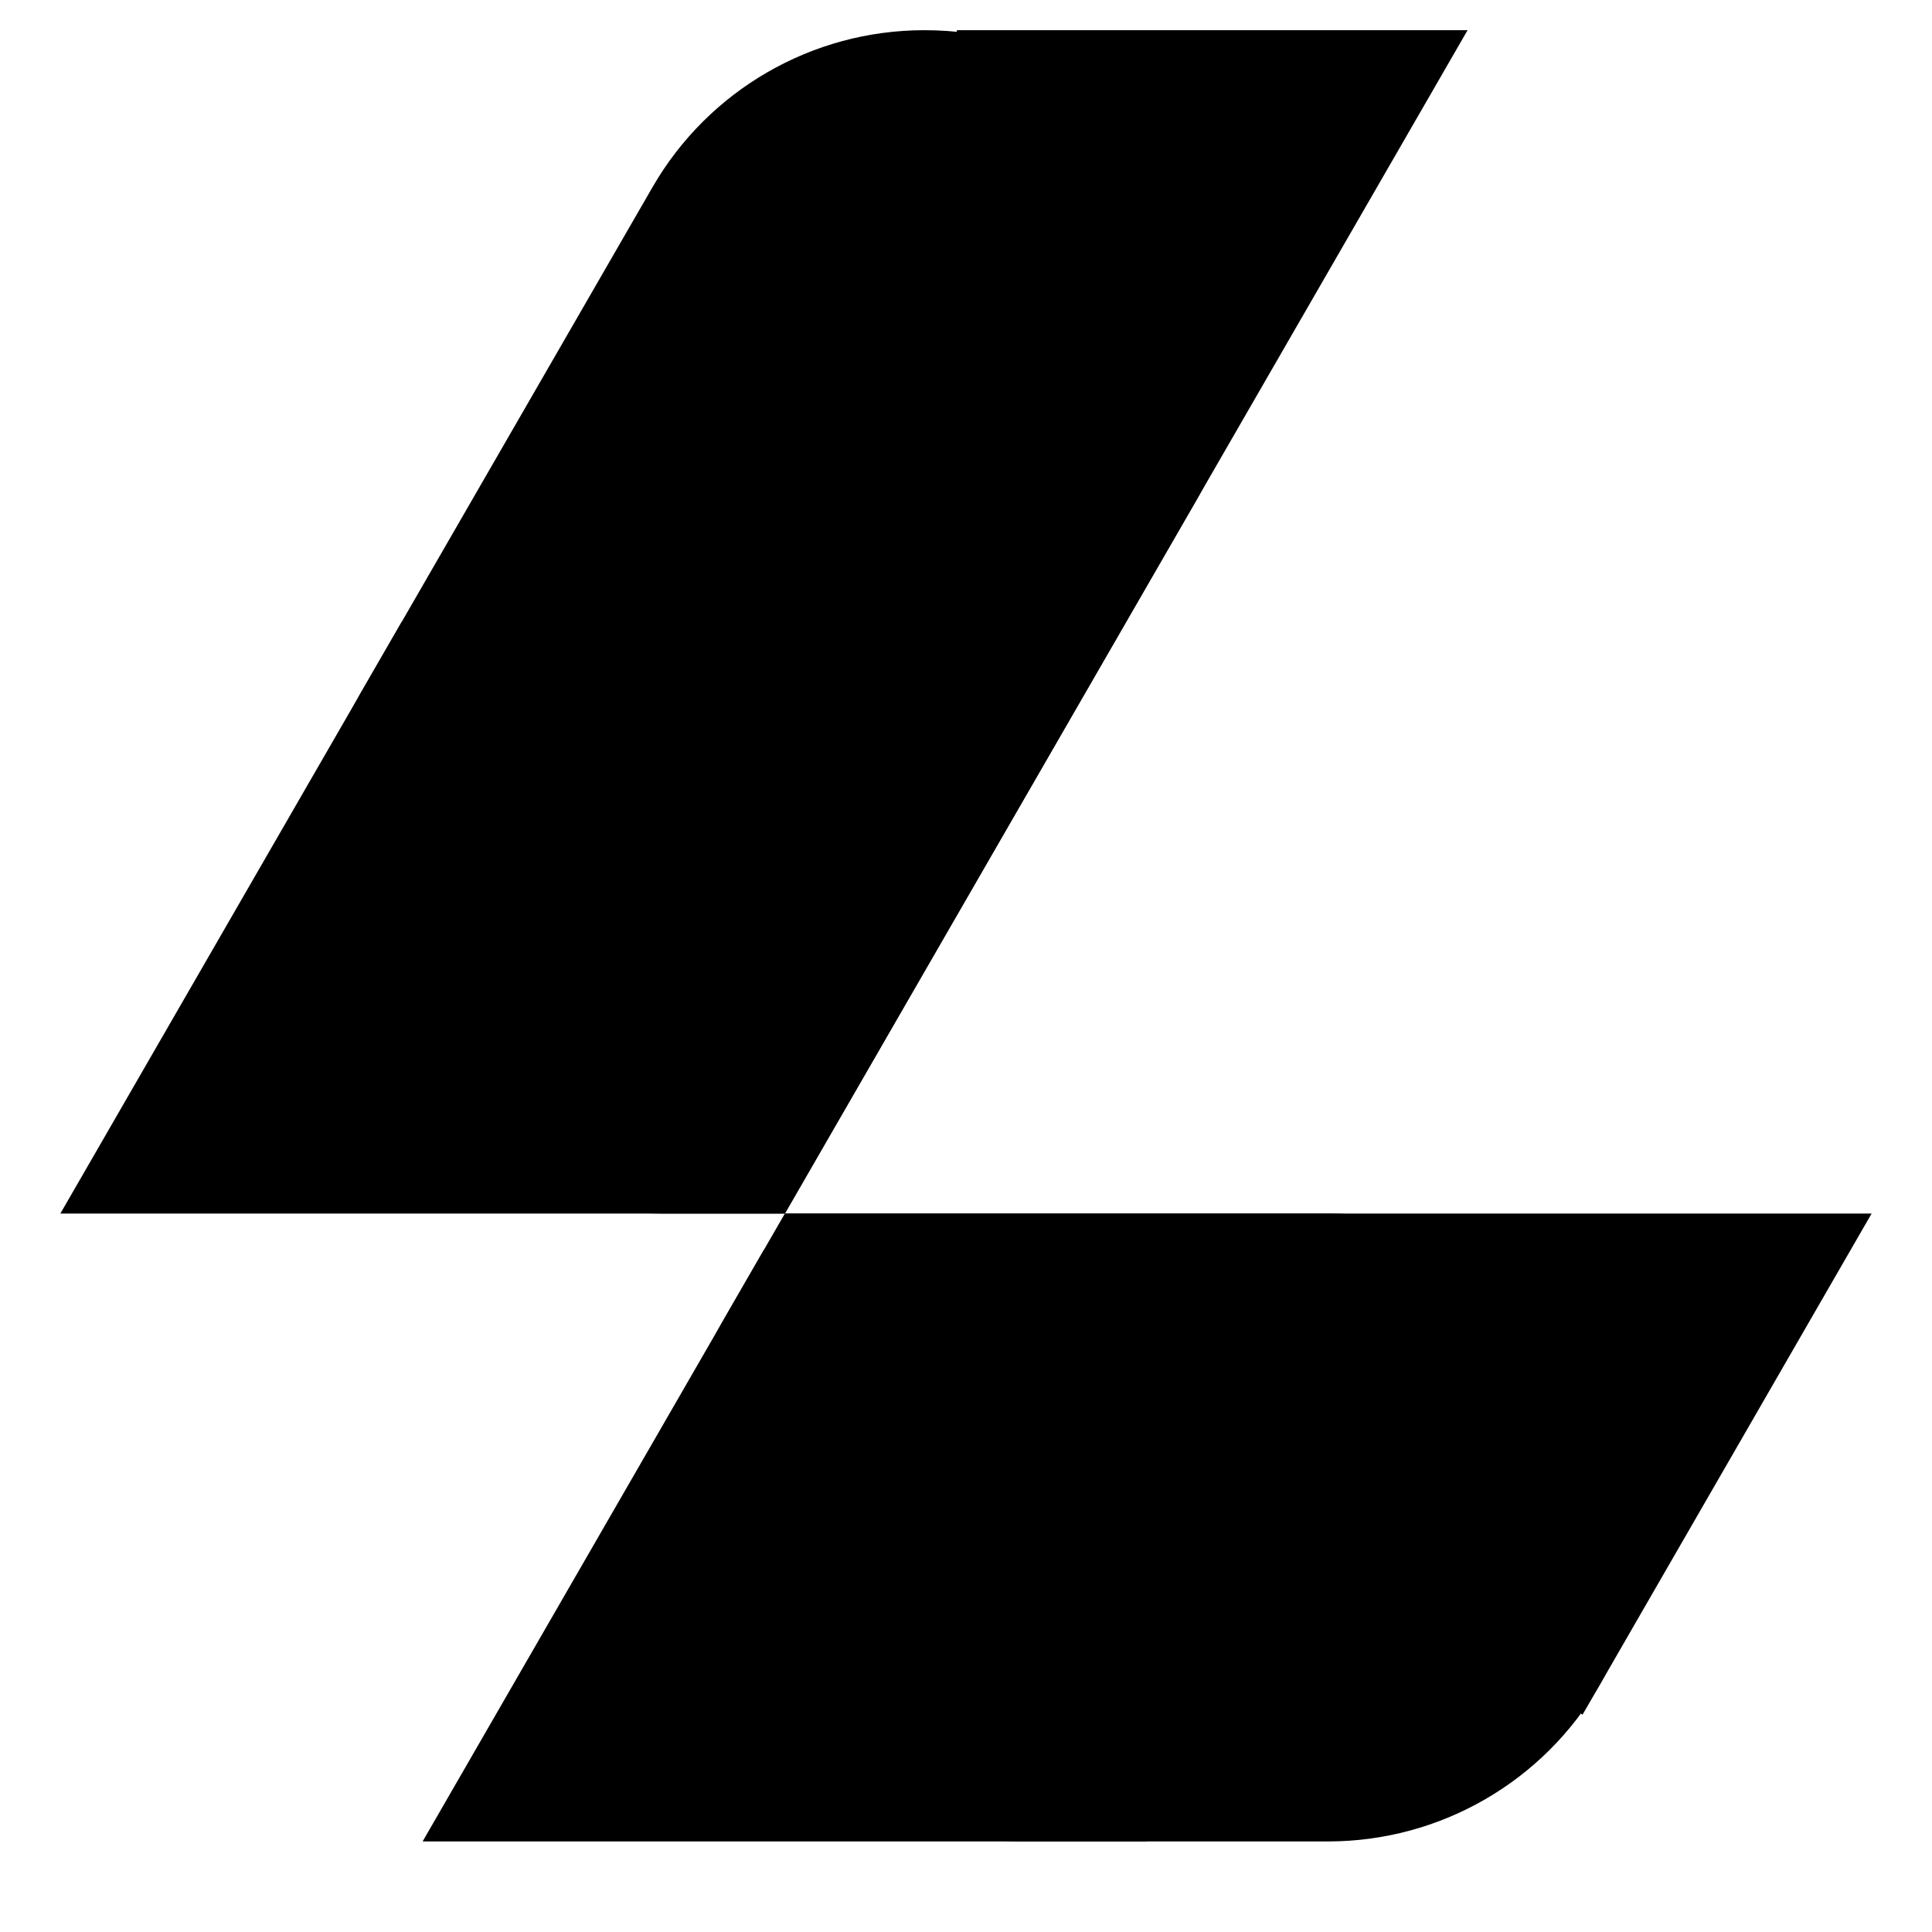
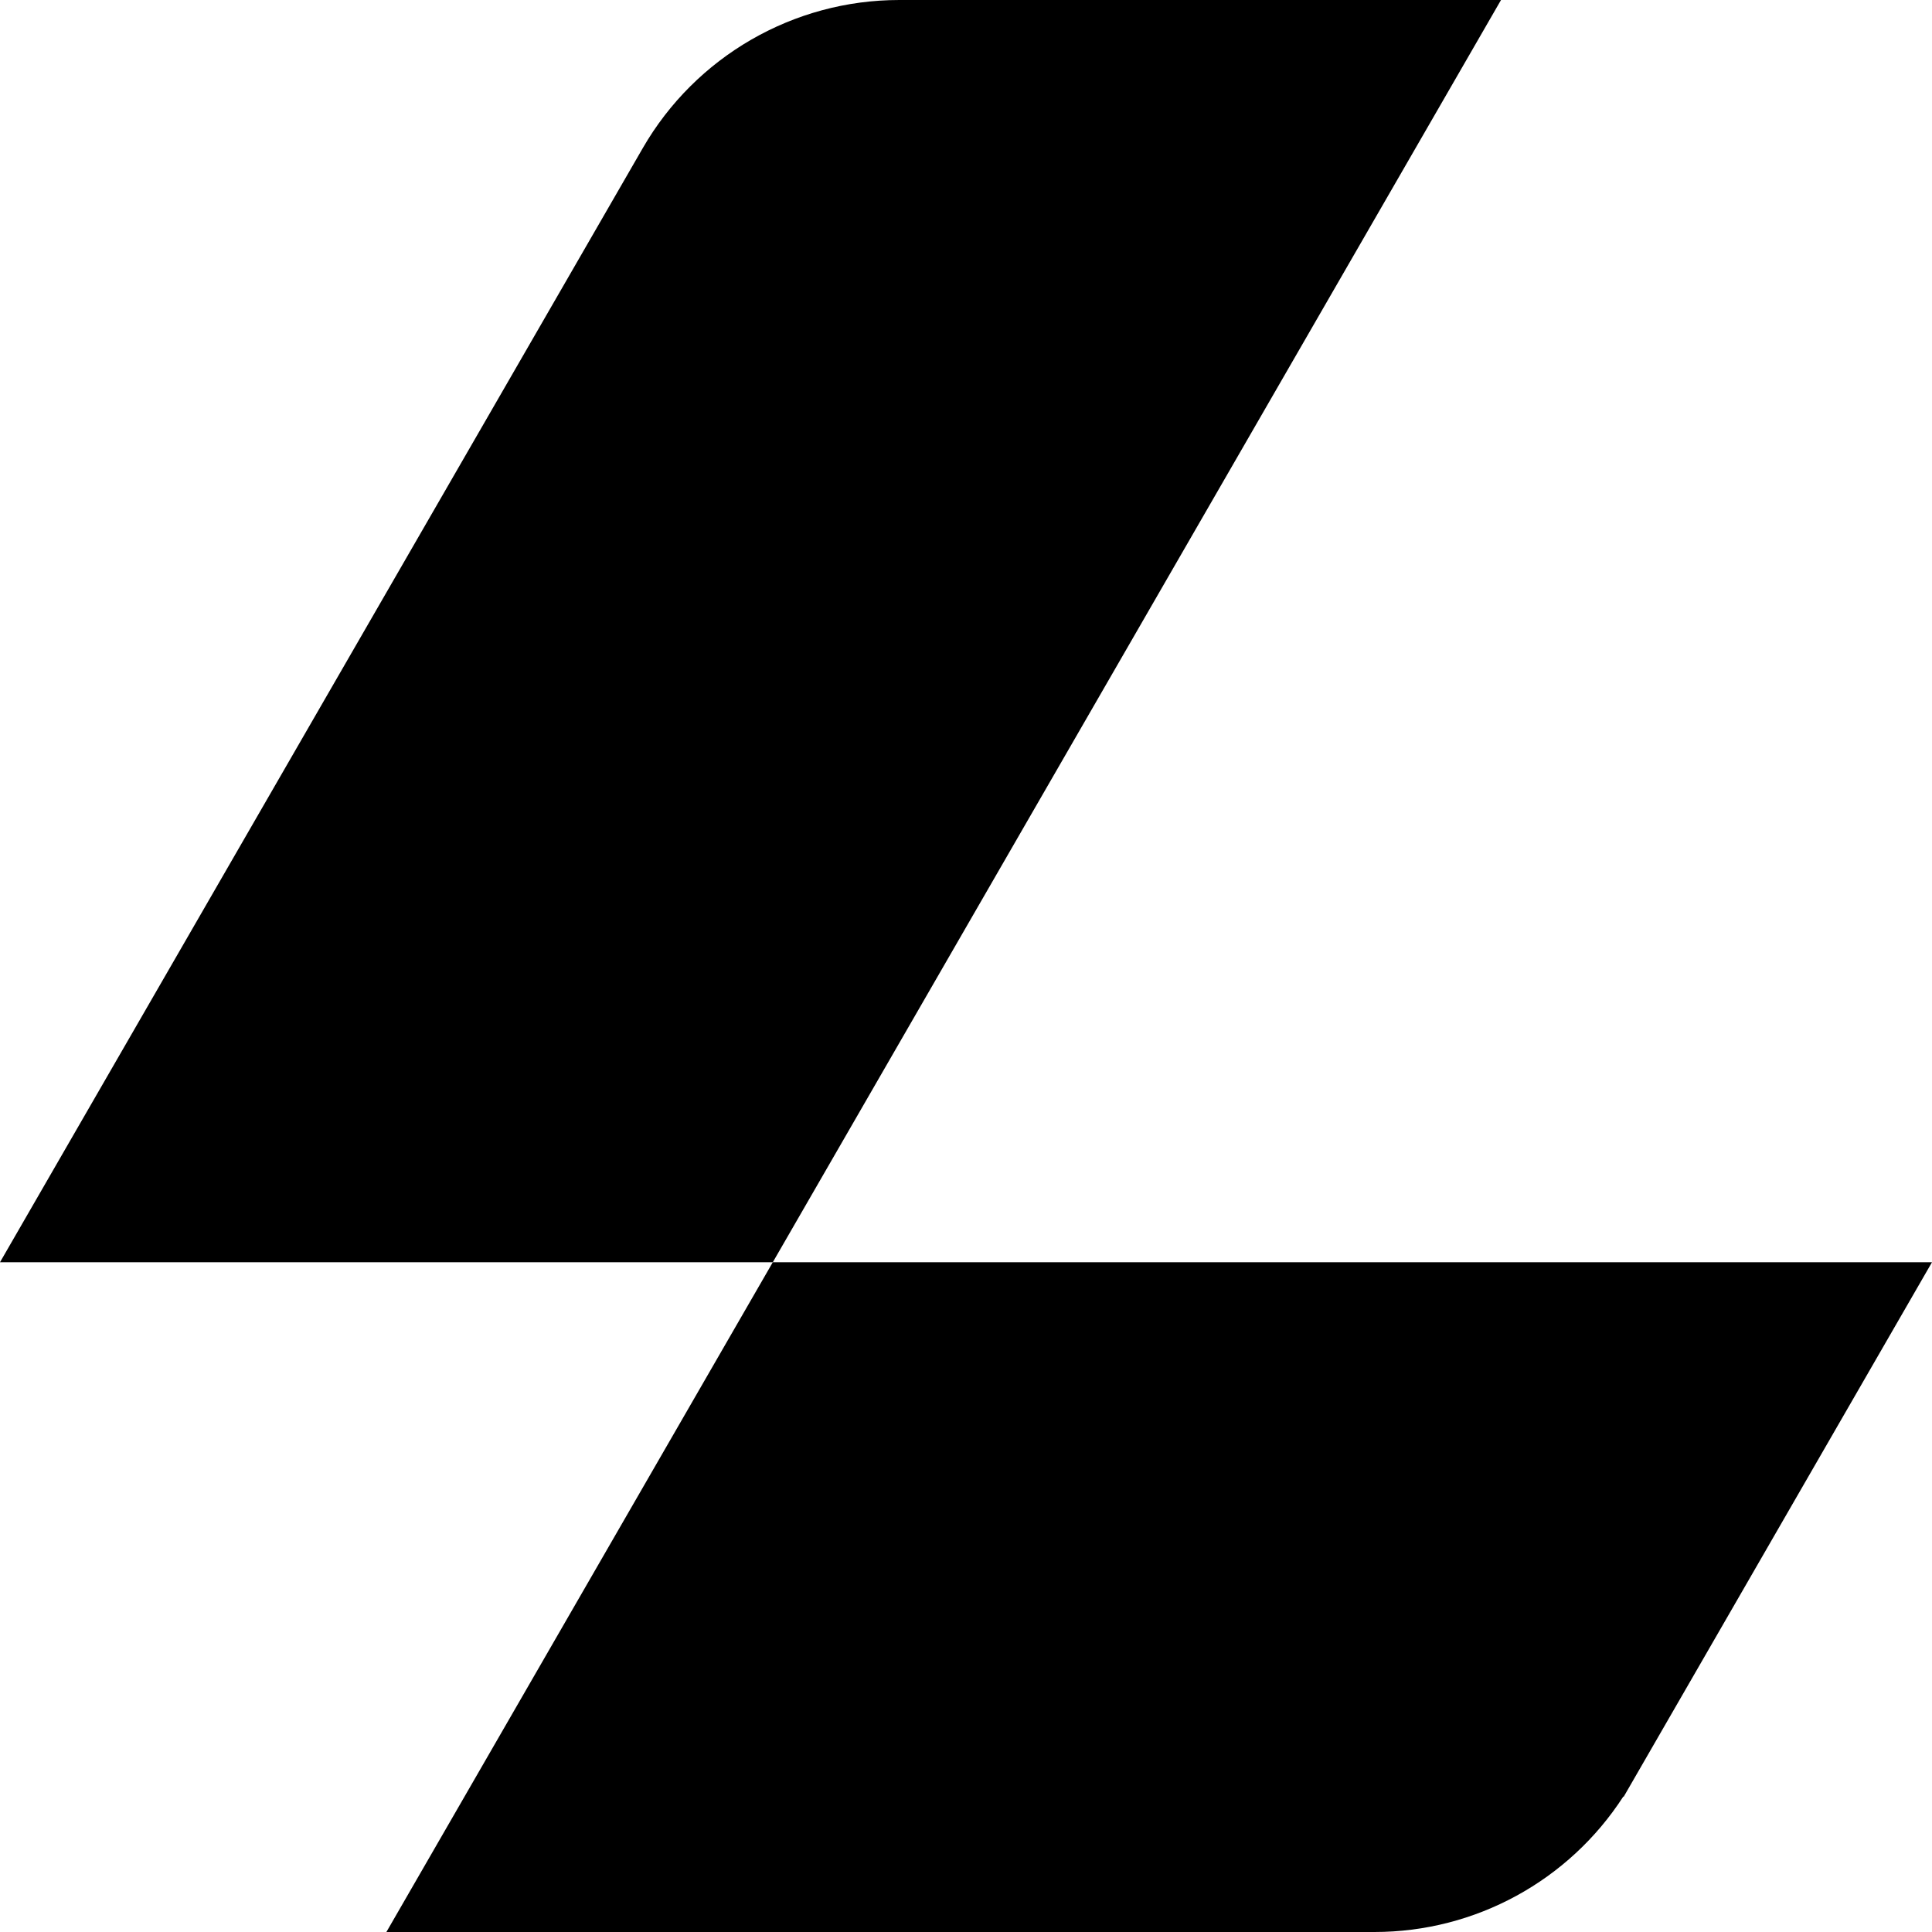
- <svg xmlns="http://www.w3.org/2000/svg" width="512" height="512" viewBox="0 0 512 512" fill="none">
-   <path d="M244.95 8C215.233 8 187.774 23.859 172.923 49.6L95.601 183.625C60.216 244.959 104.481 321.6 175.29 321.6H208L316.977 132.708C348.959 77.272 308.95 8 244.95 8ZM208 321.6H351.947C415.982 321.6 456.013 390.91 424.013 446.377C409.155 472.132 381.681 488 351.947 488H271.29C200.481 488 156.216 411.359 191.601 350.026L208 321.6Z" fill="currentColor" />
-   <path d="M208 321.6H16L106.462 164.8L208 321.6Z" fill="currentColor" />
-   <path d="M388.923 8L208 321.6L253.6 8H388.923Z" fill="currentColor" />
-   <path d="M304 488H112L202.462 331.2L304 488Z" fill="currentColor" />
-   <path d="M496 321.6H208L419.399 454.4L496 321.6Z" fill="currentColor" />
+ <svg xmlns="http://www.w3.org/2000/svg" width="600" height="600" viewBox="0 0 600 600" fill="none">
+   <path d="M600 392L504.249 558L504.137 557.929C487.252 584.069 458.193 600 426.864 600H120L240 392H600Z" fill="currentColor" />
+   <path d="M240 392H0L199.602 46.025C216.032 17.546 246.411 3.25756e-05 279.29 0H466.154L240 392Z" fill="currentColor" />
</svg>
